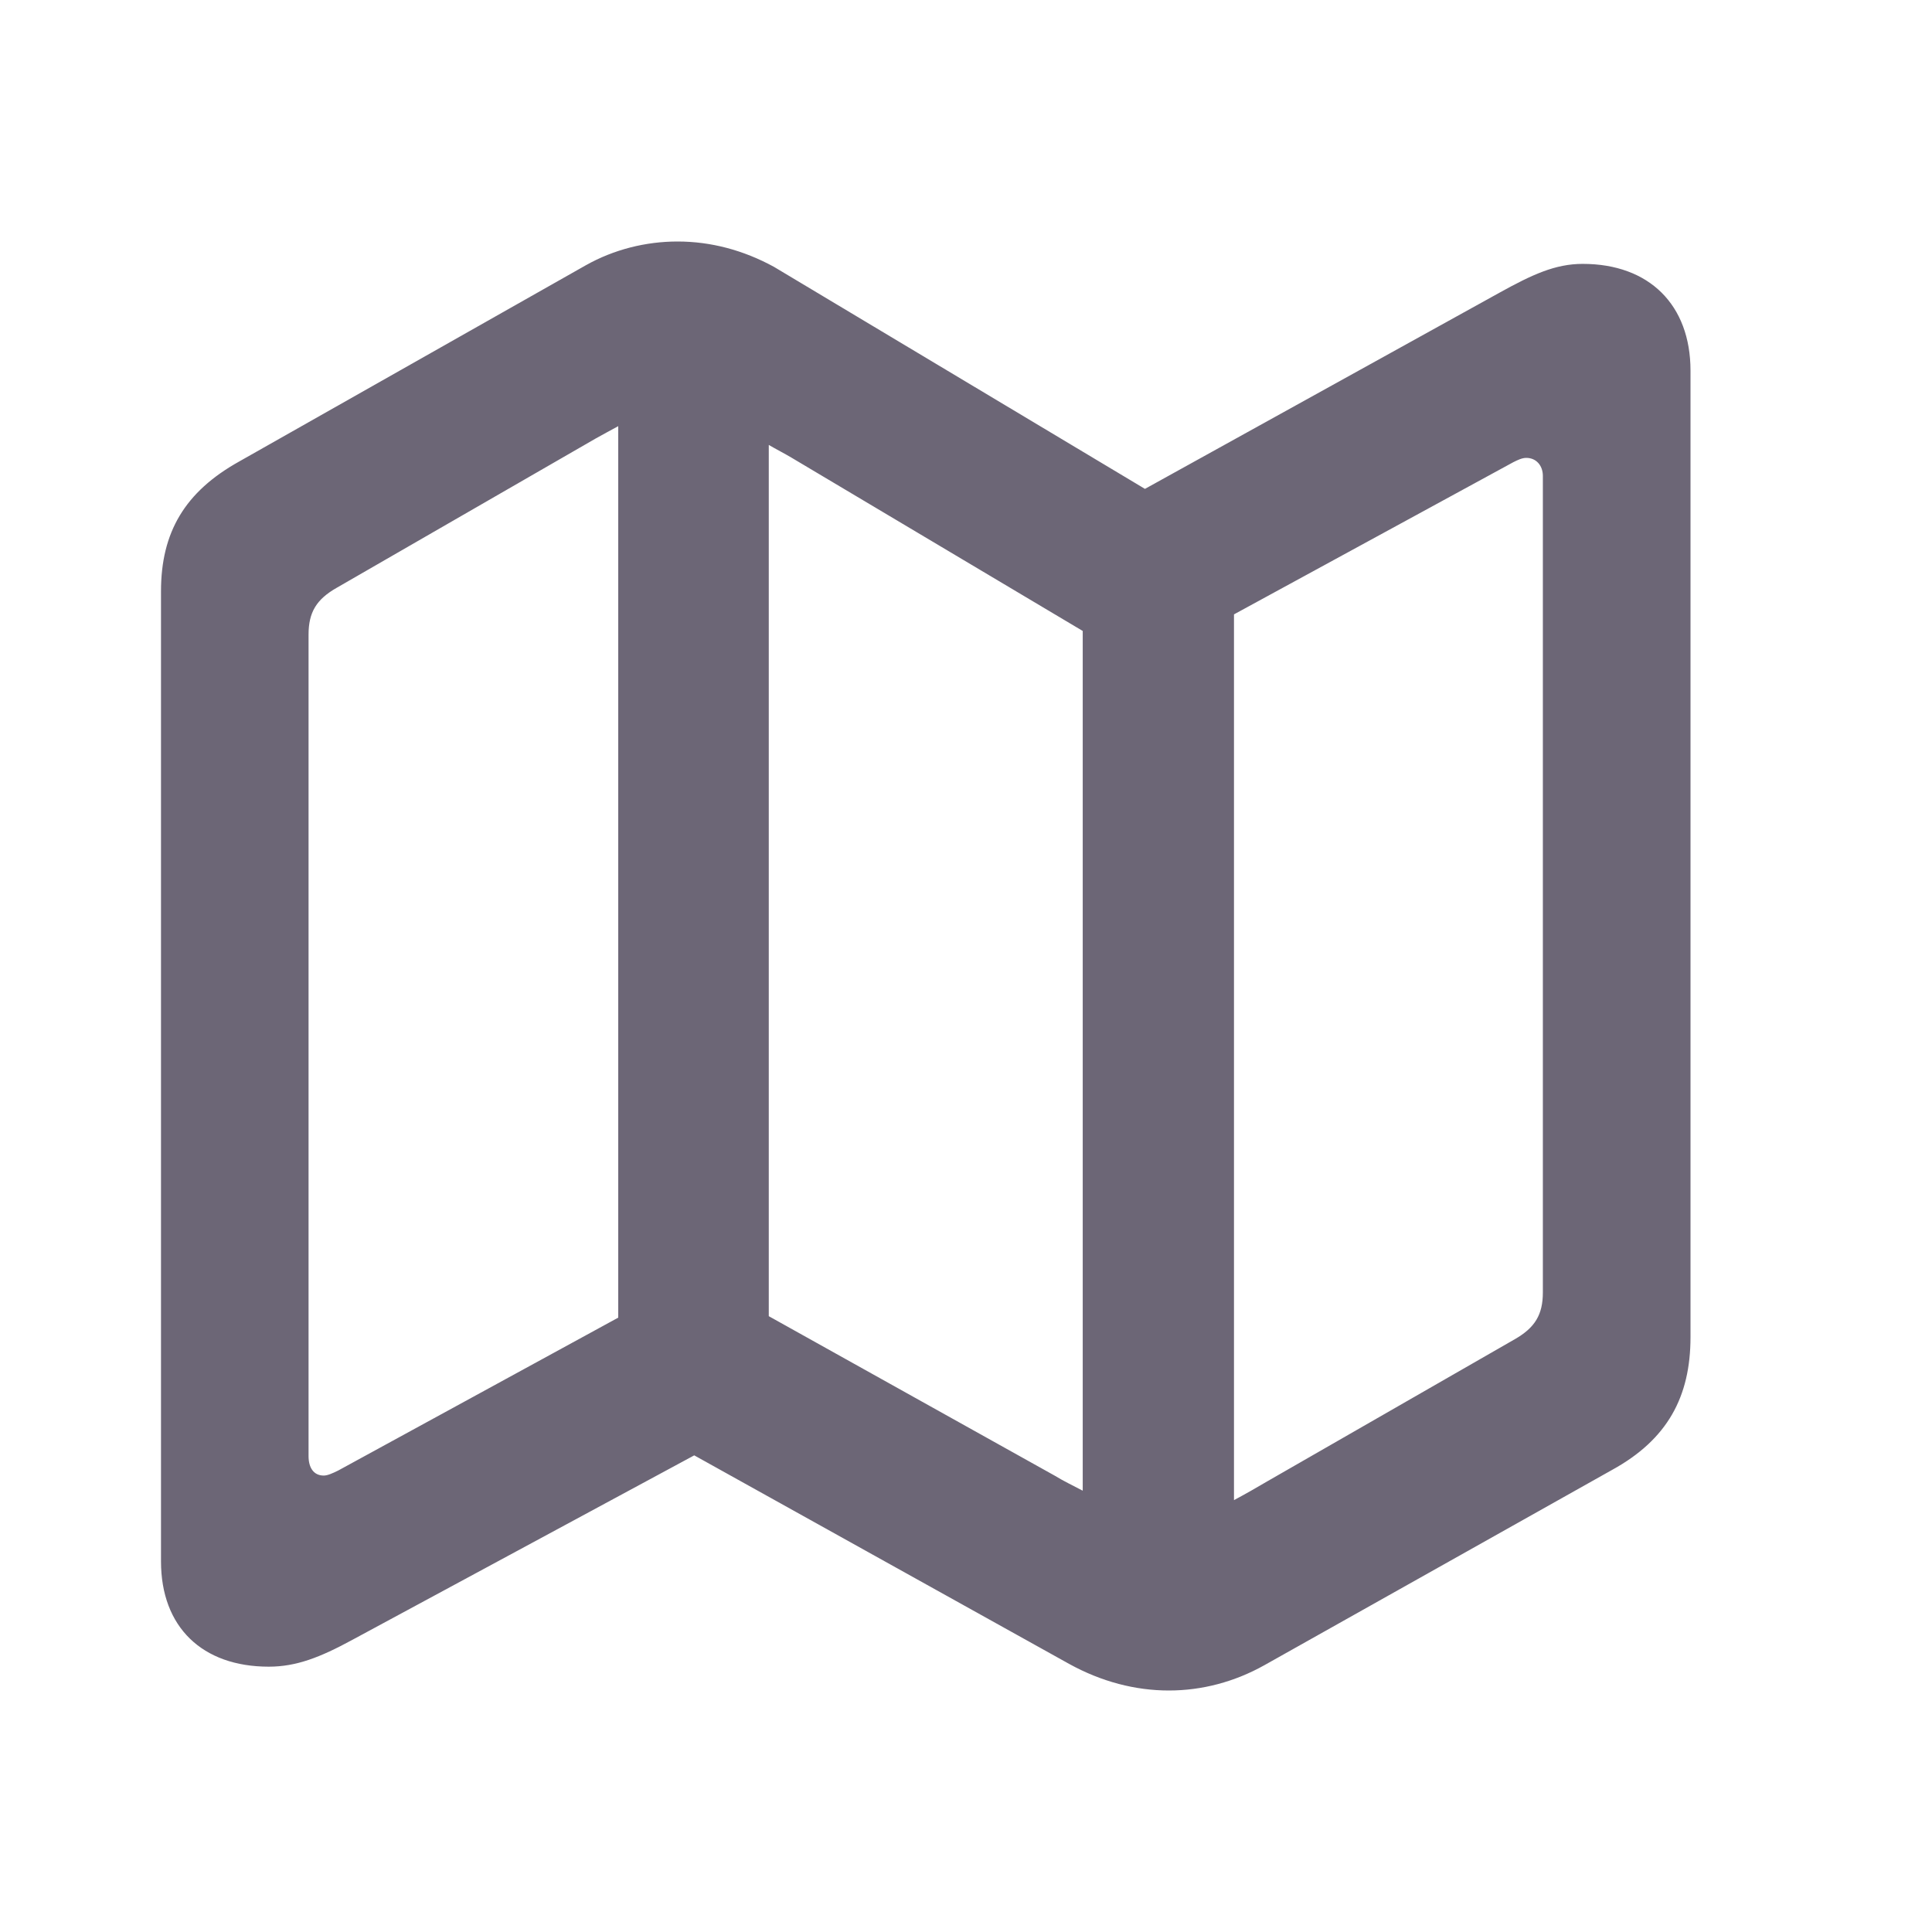
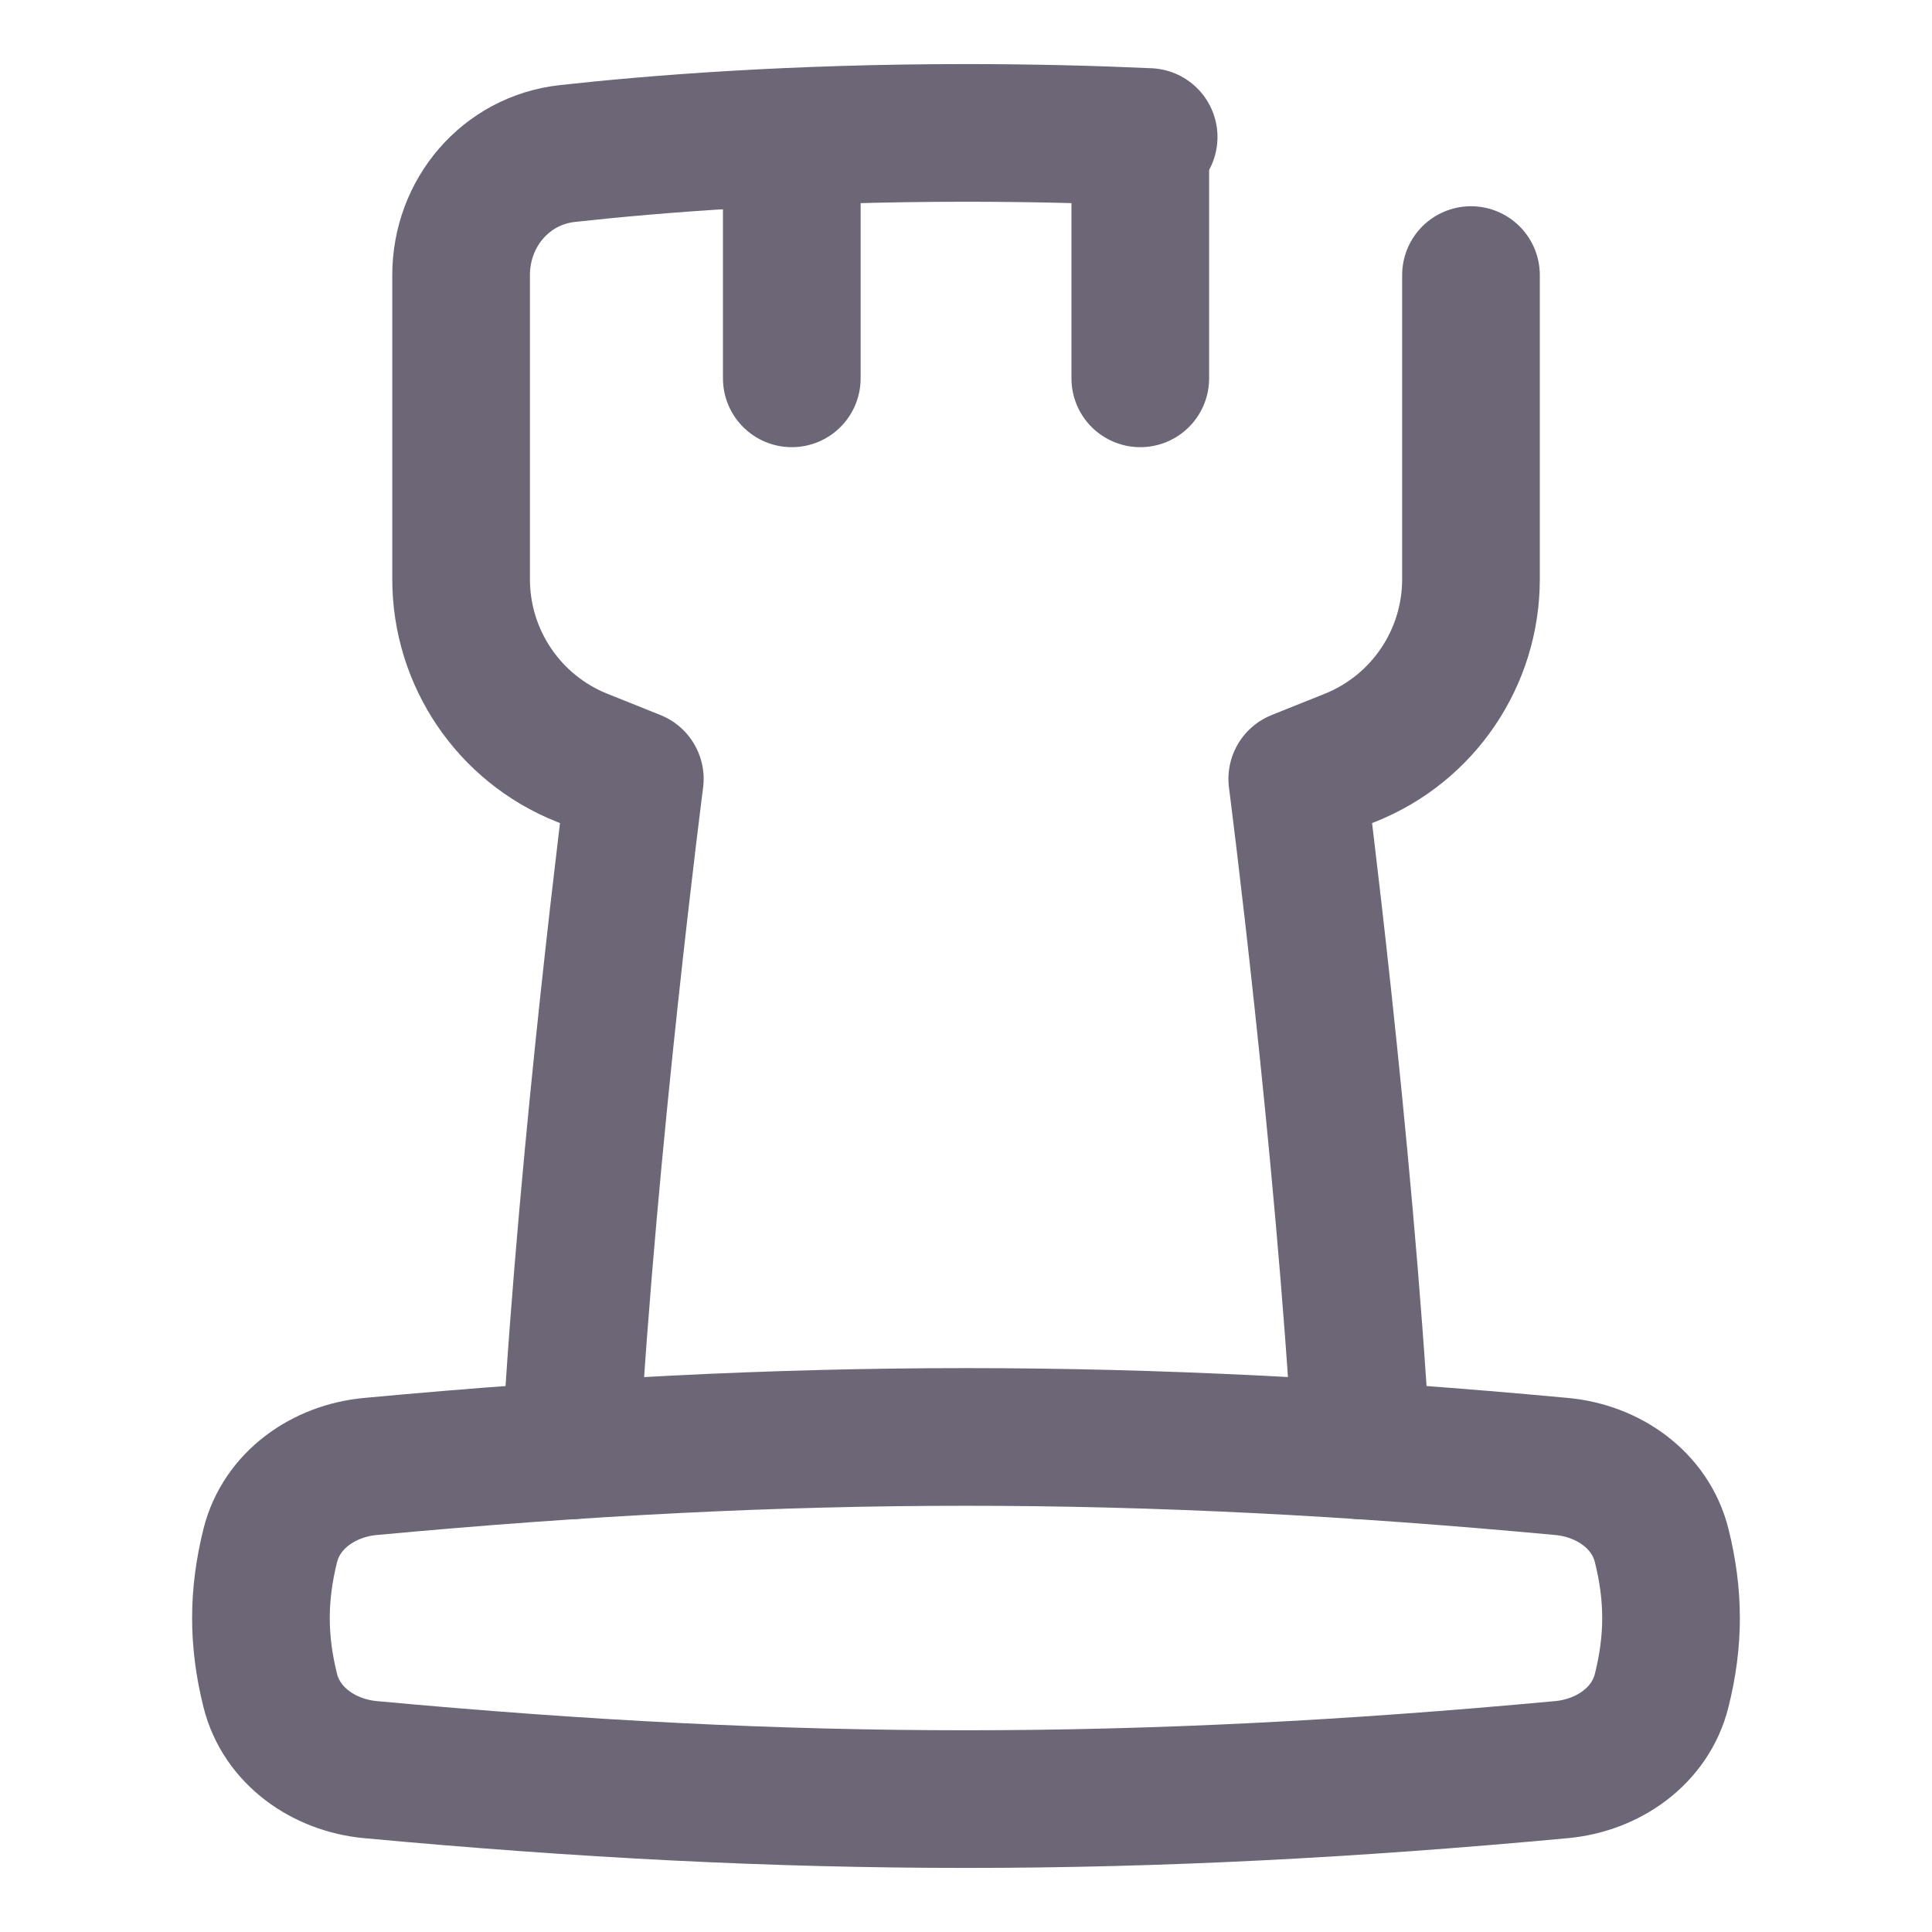
<svg xmlns="http://www.w3.org/2000/svg" width="24" height="24" viewBox="0 0 24 24" fill="none">
-   <path d="M3.339 20.704C2.512 20.704 2 20.212 2 19.396V7.345C2 6.611 2.297 6.109 2.971 5.733L7.276 3.296C7.626 3.099 8.022 3 8.417 3C8.831 3 9.235 3.108 9.613 3.314L14.223 6.073L18.627 3.636C19.032 3.412 19.319 3.278 19.661 3.278C20.488 3.278 21 3.788 21 4.604V16.61C21 17.353 20.712 17.882 20.029 18.258L15.706 20.686C15.338 20.892 14.933 21 14.52 21C14.106 21 13.684 20.892 13.28 20.669L8.624 18.079L4.373 20.373C3.977 20.588 3.681 20.704 3.339 20.704ZM7.68 16.368V5.294C7.581 5.347 7.5 5.392 7.402 5.446L4.184 7.301C3.932 7.444 3.833 7.605 3.833 7.883V18.088C3.833 18.232 3.896 18.33 4.022 18.33C4.067 18.33 4.13 18.303 4.202 18.267L7.68 16.368ZM9.55 16.35L13.1 18.33C13.217 18.402 13.334 18.456 13.45 18.518V7.838L9.837 5.688C9.747 5.634 9.64 5.58 9.55 5.527V16.35ZM15.329 18.635C15.464 18.563 15.607 18.482 15.742 18.402L18.816 16.637C19.068 16.493 19.166 16.332 19.166 16.054V5.912C19.166 5.786 19.086 5.688 18.96 5.688C18.906 5.688 18.852 5.715 18.798 5.742L15.329 7.632V18.635Z" fill="#6C6676" />
+   <path d="M16.914 18.018C16.696 14.177 16.115 9.676 16.115 9.676L16.774 9.412C17.68 9.049 18.273 8.171 18.273 7.195V3.417M7.087 18.018C7.305 14.177 7.886 9.676 7.886 9.676L7.227 9.412C6.321 9.049 5.728 8.171 5.728 7.195V3.417C5.728 2.646 6.282 1.991 7.049 1.907C8.136 1.787 9.846 1.651 12.001 1.651C12.825 1.651 13.585 1.671 14.269 1.702" stroke="#6C6676" stroke-width="1.71" stroke-linecap="round" stroke-linejoin="round" />
+   <path d="M9.836 1.705V4.7" stroke="#6C6676" stroke-width="1.71" stroke-linecap="round" stroke-linejoin="round" />
+   <path d="M14.165 1.705V4.7" stroke="#6C6676" stroke-width="1.71" stroke-linecap="round" stroke-linejoin="round" />
+   <path d="M3.357 20.999C3.498 21.564 4.022 21.929 4.602 21.983C9.858 22.471 14.142 22.471 19.398 21.983C19.978 21.929 20.502 21.564 20.642 20.999C20.797 20.38 20.797 19.82 20.642 19.2C20.502 18.635 19.978 18.27 19.398 18.217C14.142 17.728 9.858 17.728 4.602 18.217C4.022 18.27 3.498 18.635 3.357 19.2C3.203 19.82 3.203 20.38 3.357 20.999Z" stroke="#6C6676" stroke-width="1.71" stroke-linecap="round" stroke-linejoin="round" />
</svg>
